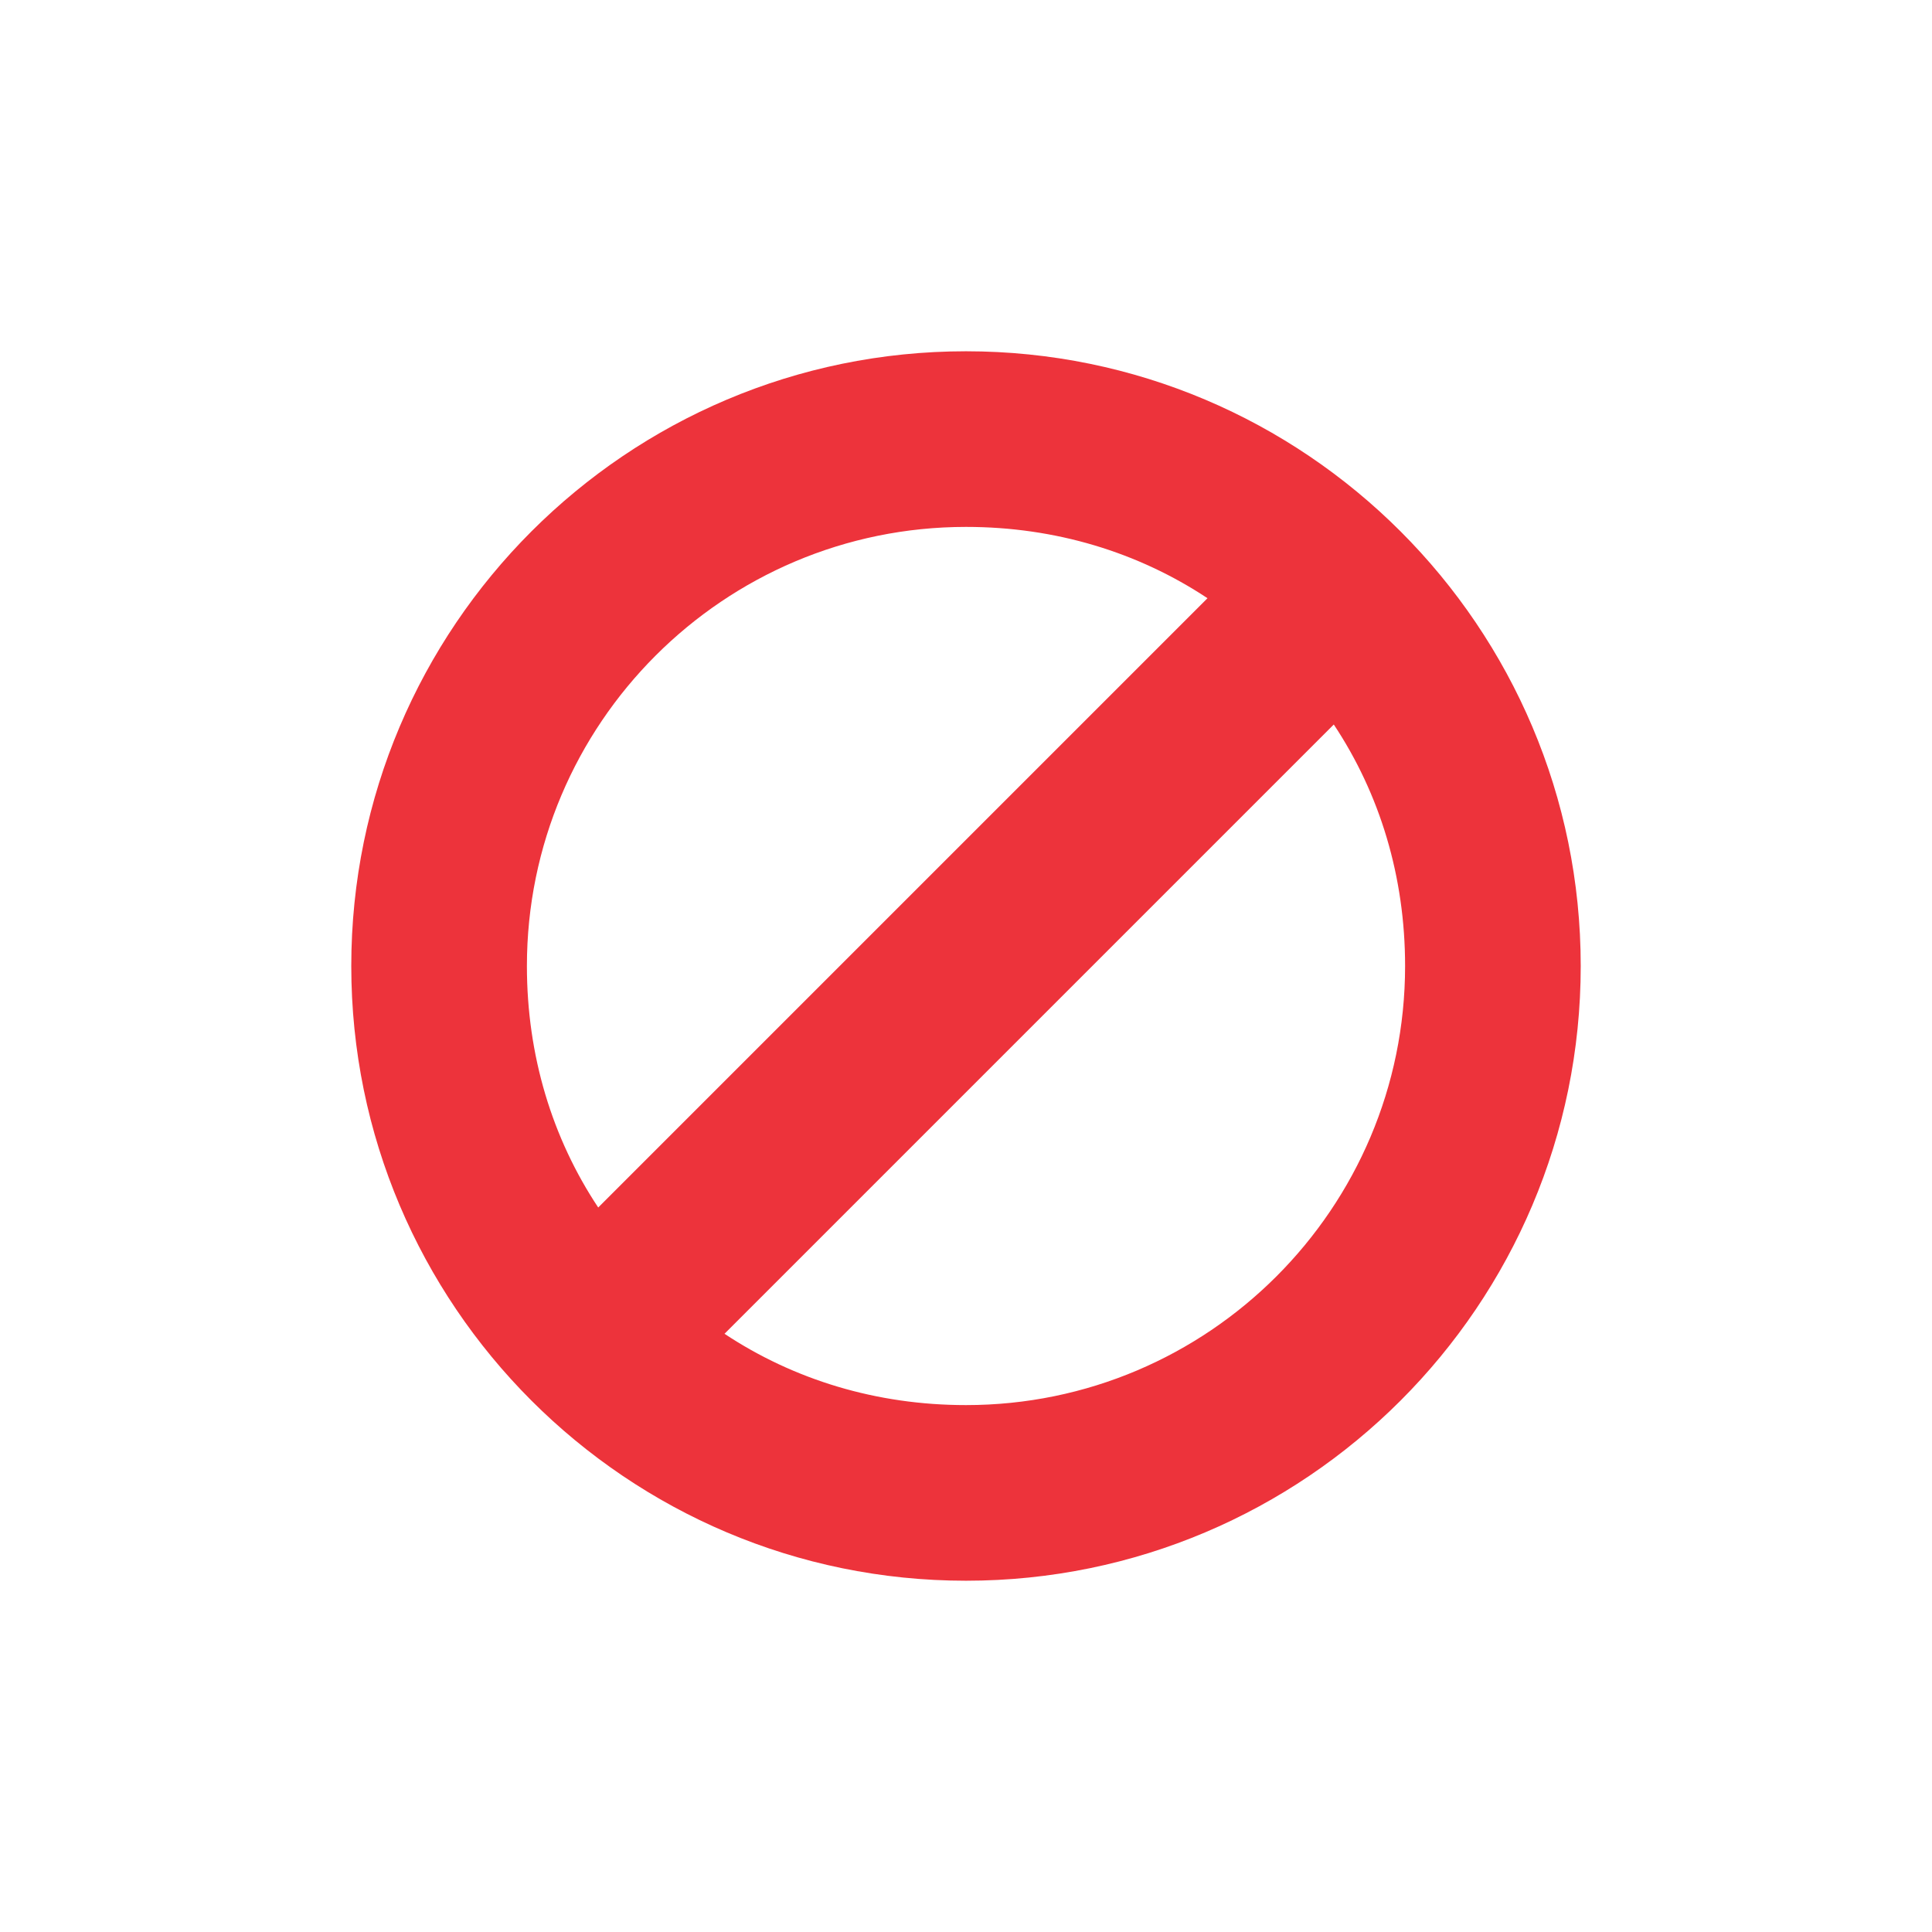
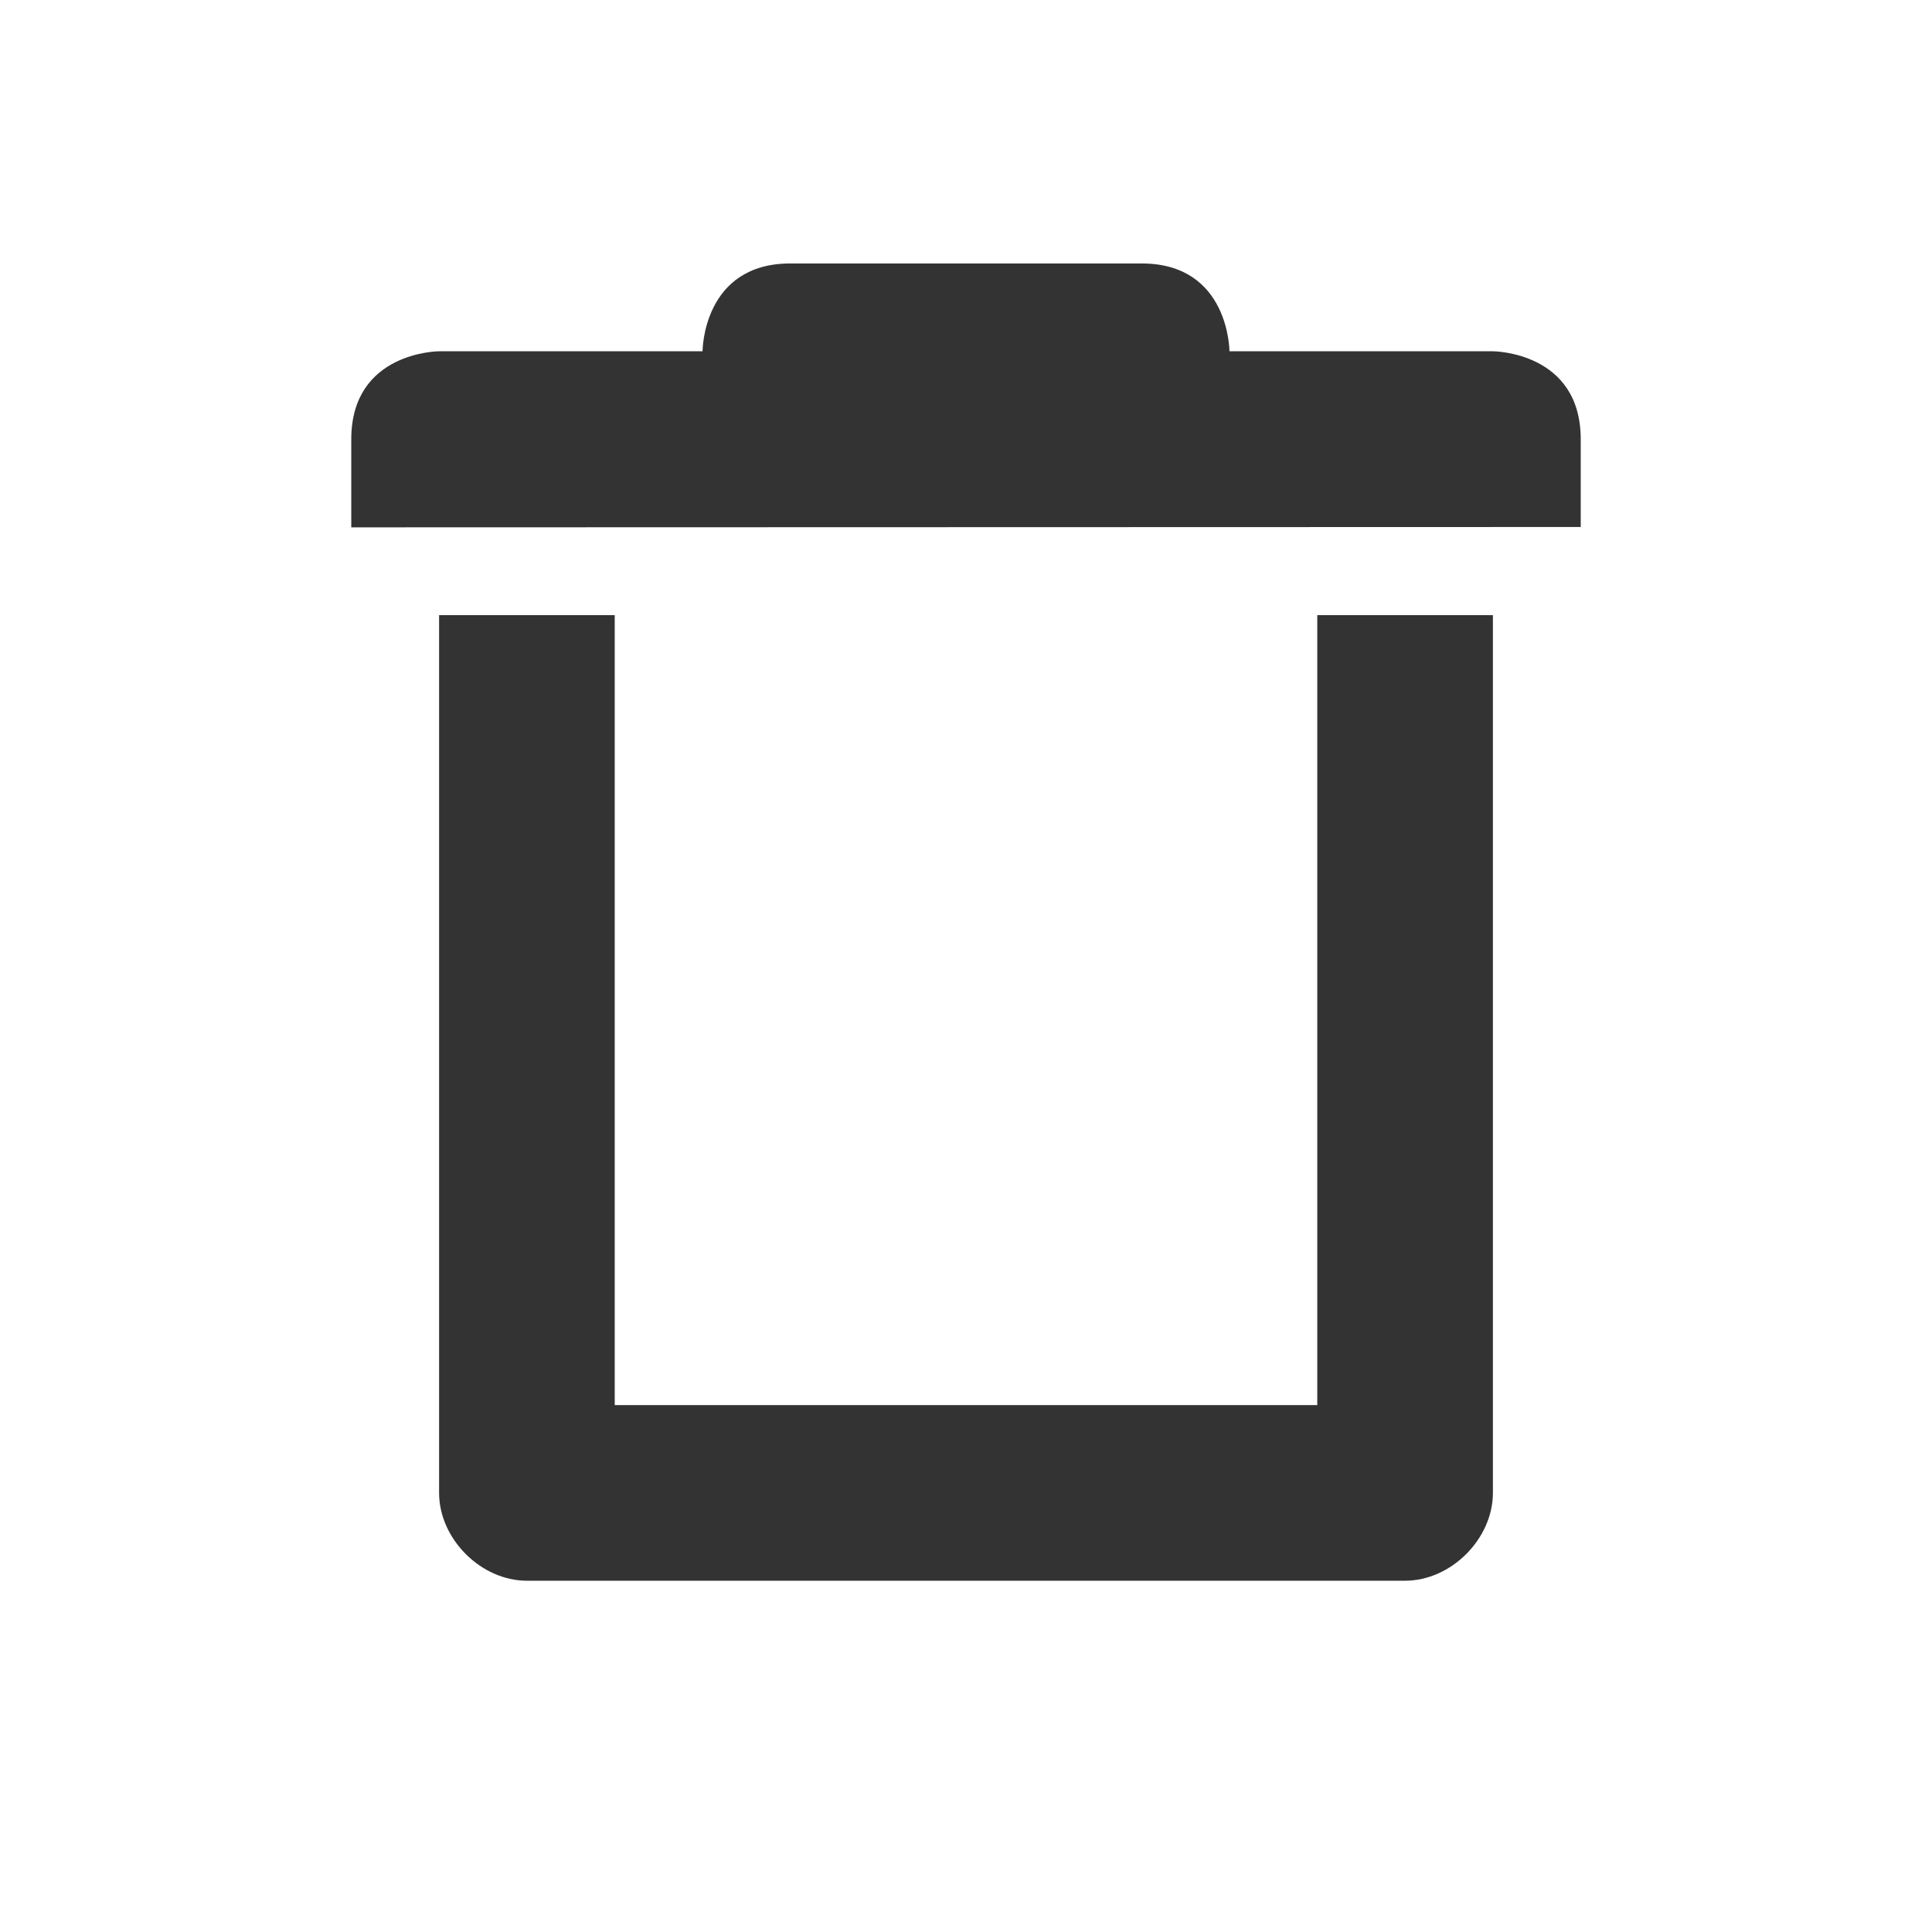
- <svg xmlns="http://www.w3.org/2000/svg" width="22" height="22" enable-background="new" version="1.1">
-   <defs>
+ <svg xmlns="http://www.w3.org/2000/svg" width="22" height="22" enable-background="new" version="1.1" id="svg15" xml:space="preserve">
+   <defs id="defs3">
    <style id="current-color-scheme" type="text/css">.ColorScheme-Text { color:#333333; } .ColorScheme-Highlight { color:#5294e2; } .ColorScheme-ButtonBackground { color:#333333; }</style>
  </defs>
+   <g id="16-16-edit-delete">
+     <path class="ColorScheme-Text" d="m -16,2.996 c -1,0 -1,1 -1,1 h -3 c 0,0 -1,0.002 -1,1.002 v 1.003 l 13,-0.004 V 4.997 C -8,3.997 -9,3.995 -9,3.995 h -3 c 0,0 0,-1 -1,-1 z M -20,7 v 8.996 c 5e-5,0.523 0.476,1 1,1 h 9 c 0.524,-5e-5 1,-0.476 1,-1 V 7 h -2 v 7.997 h -7 V 7 Z" fill="currentColor" id="path435" />
+     <rect id="rect497" width="16" height="16" x="-23" y="2" rx="0" ry="0" style="fill:none" />
+   </g>
  <g id="22-22-edit-delete">
-     <rect width="22" height="22" fill="currentColor" opacity=".001" />
-     <path d="m11 4c-3.863 0-7 3.137-7 7s3.137 7 7 7 7-3.137 7-7-3.137-7-7-7zm0 2c1.019 0 1.959 0.288 2.75 0.812l-6.938 6.938c-0.525-0.791-0.812-1.731-0.812-2.75 0-2.759 2.241-5 5-5zm4.188 2.25c0.525 0.791 0.812 1.731 0.812 2.75 0 2.759-2.241 5-5 5-1.019 0-1.959-0.288-2.75-0.812z" fill="#ed333b" />
+     <rect width="22" height="22" fill="currentColor" opacity="0.001" id="rect5" x="0" y="0" />
+     <path class="ColorScheme-Text" d="M 9,3 C 8,3 8,4 8,4 H 5 C 5,4 4,4.002 4,5.002 v 1.003 l 14,-0.004 V 5.002 C 18,4.002 17,4 17,4 H 14 C 14,4 14,3 13,3 Z M 5,7.005 v 9.995 C 5,17.523 5.476,18 6,18 h 10 c 0.524,-5e-5 1,-0.477 1,-1 V 7.005 H 15 V 16 H 7 V 7.005 Z" fill="currentColor" id="path550" />
  </g>
  <g id="edit-delete">
-     <rect x="32" width="32" height="32" fill="currentColor" opacity=".001" stroke-width="1.455" />
-     <path d="m48 4a12 12 0 0 0-12 12 12 12 0 0 0 12 12 12 12 0 0 0 12-12 12 12 0 0 0-12-12zm0 2a10 10 0 0 1 6.326 2.26l-14.049 14.049a10 10 0 0 1-2.277-6.309 10 10 0 0 1 10-10zm7.74 3.674a10 10 0 0 1 2.26 6.326 10 10 0 0 1-10 10 10 10 0 0 1-6.309-2.277l14.049-14.049z" fill="#ed333b" />
+     <rect x="32" width="32" height="32" fill="currentColor" opacity="0.001" stroke-width="1.455" id="rect10" y="0" />
+     <path class="ColorScheme-Text" d="m 45,5 c -1,2e-7 -1,1 -1,1 h -6 c 0,0 -1,0.002 -1,1.002 v 1.003 l 22,-0.004 v -1 c 0,-1 -1,-1.002 -1,-1.002 l -6,0 c 0,0 0,-1 -1,-1 z m -6,4.004 V 26 c 5e-5,0.523 0.476,1 1,1 h 16 c 0.524,-5.1e-5 1,-0.476 1,-1 V 9.004 H 55 V 25 H 41 V 9.004 Z" fill="currentColor" id="path629" />
  </g>
</svg>
